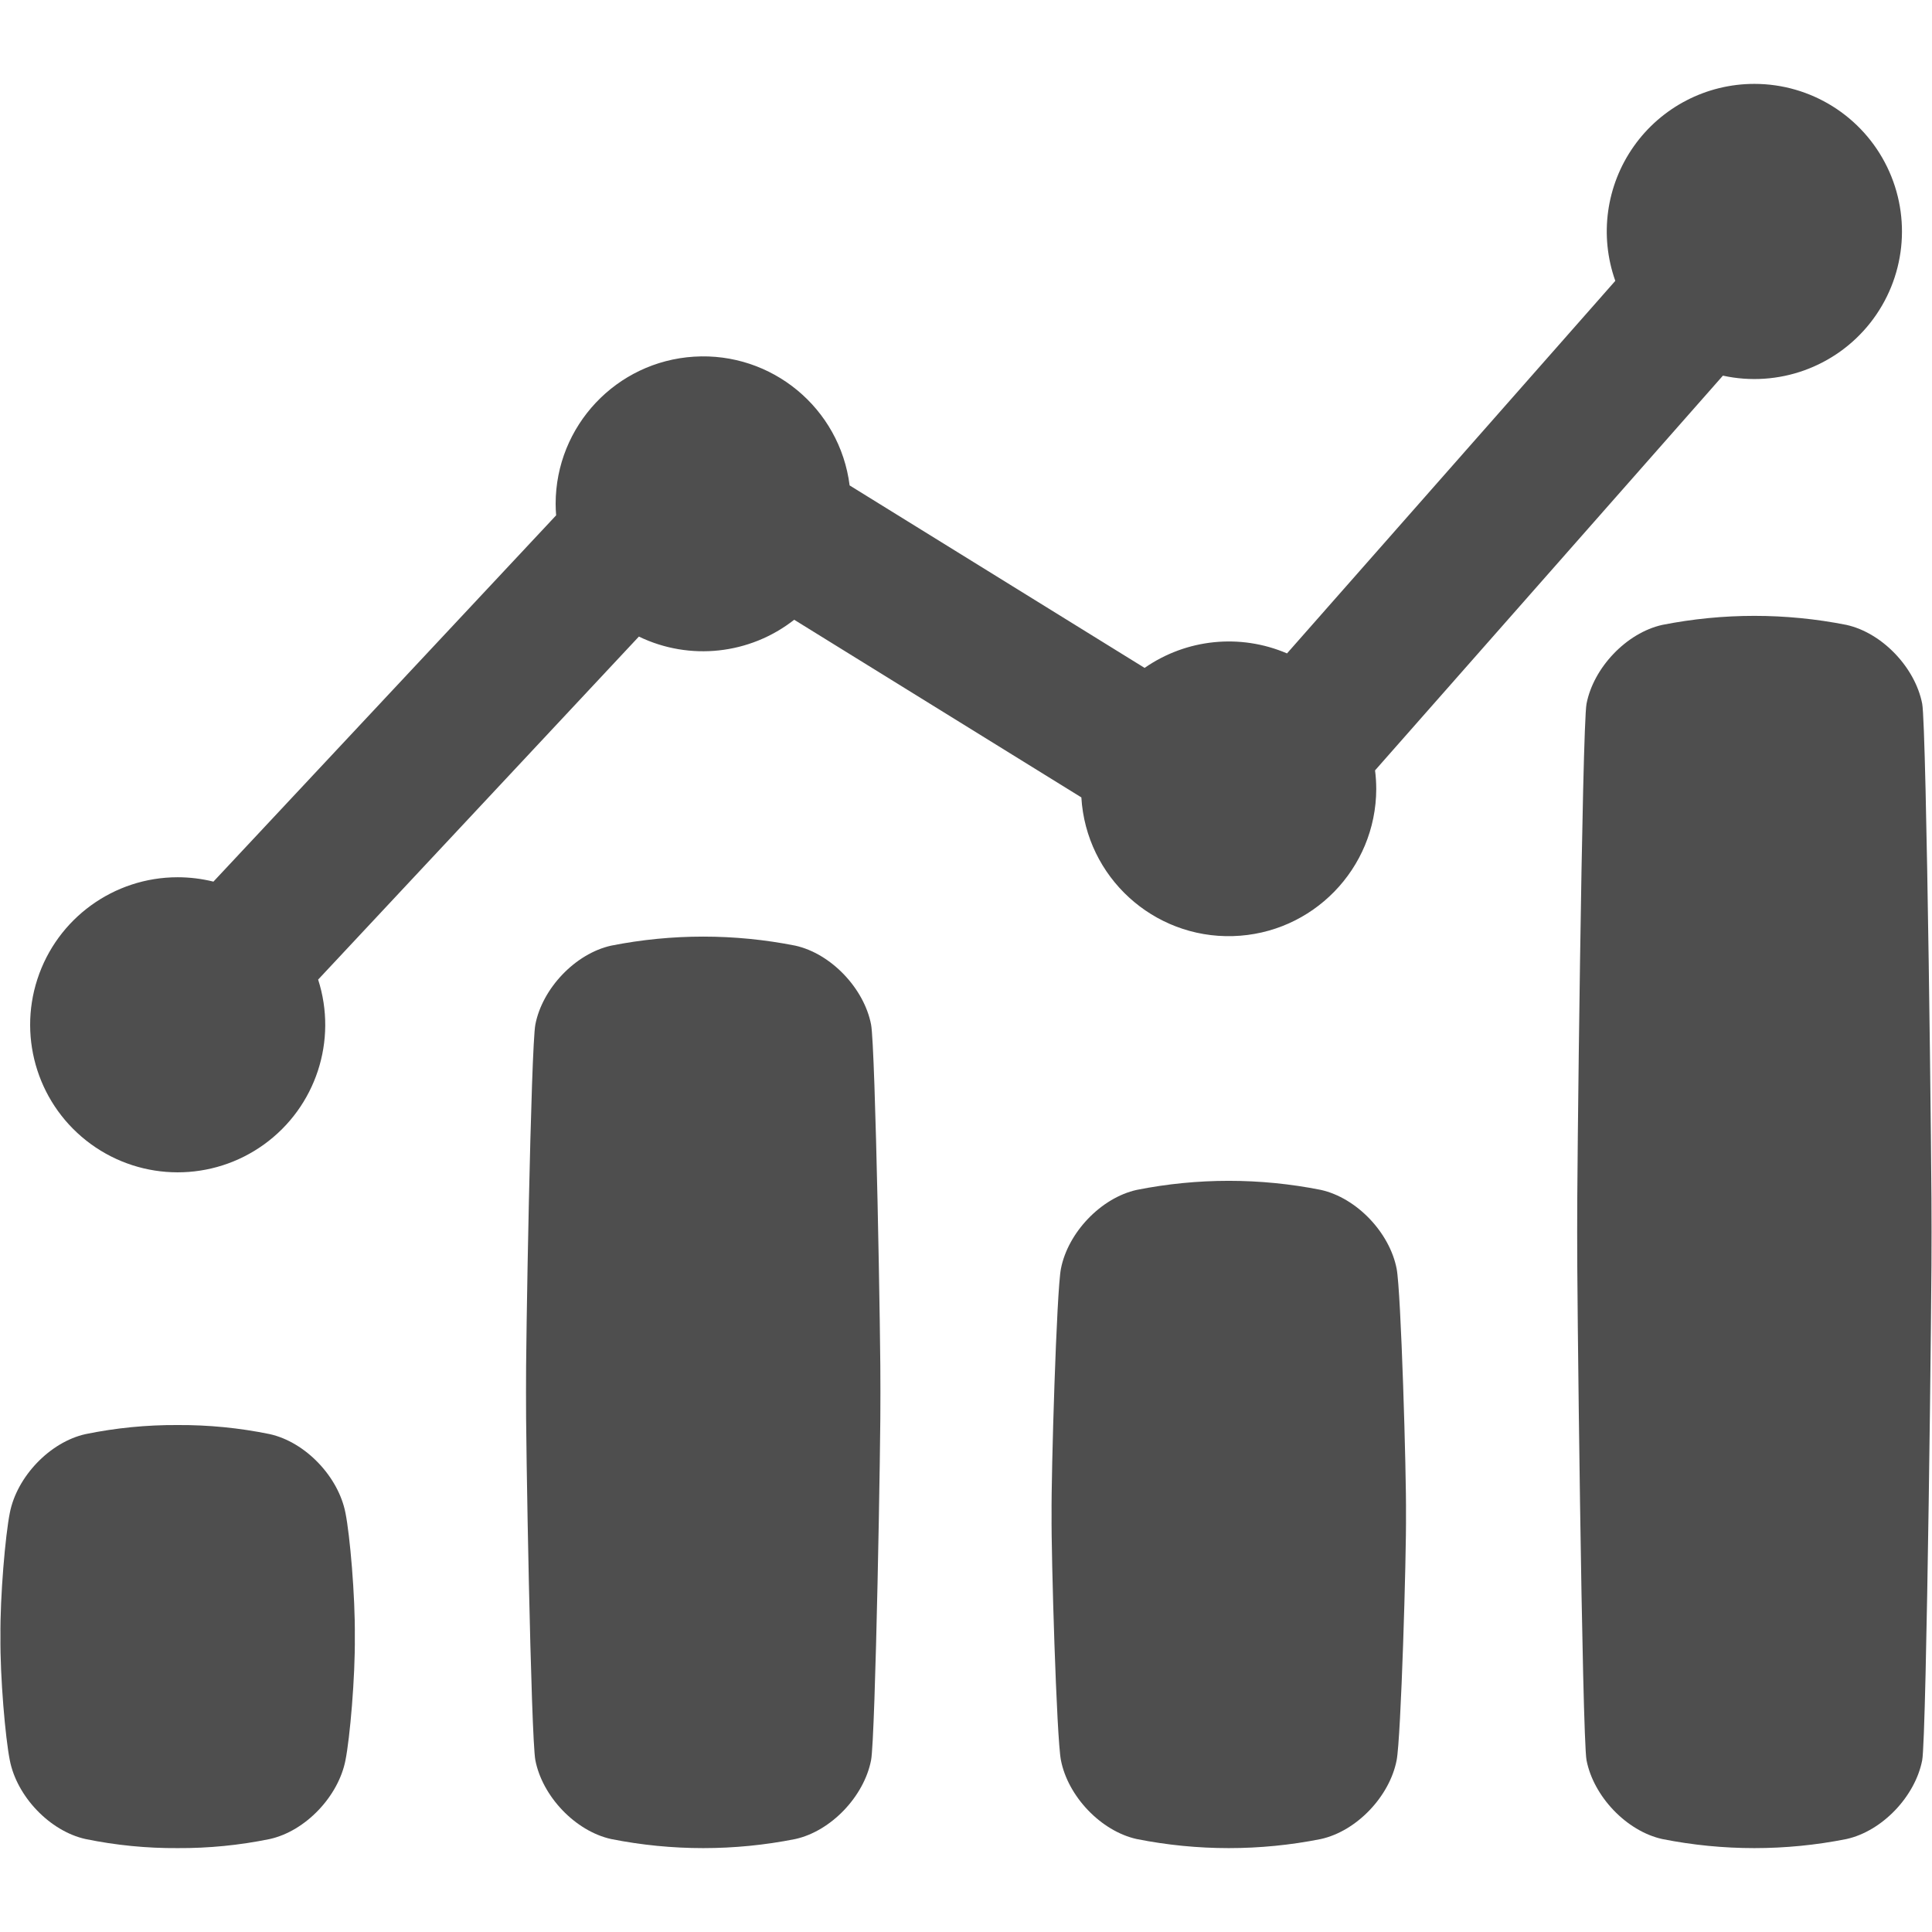
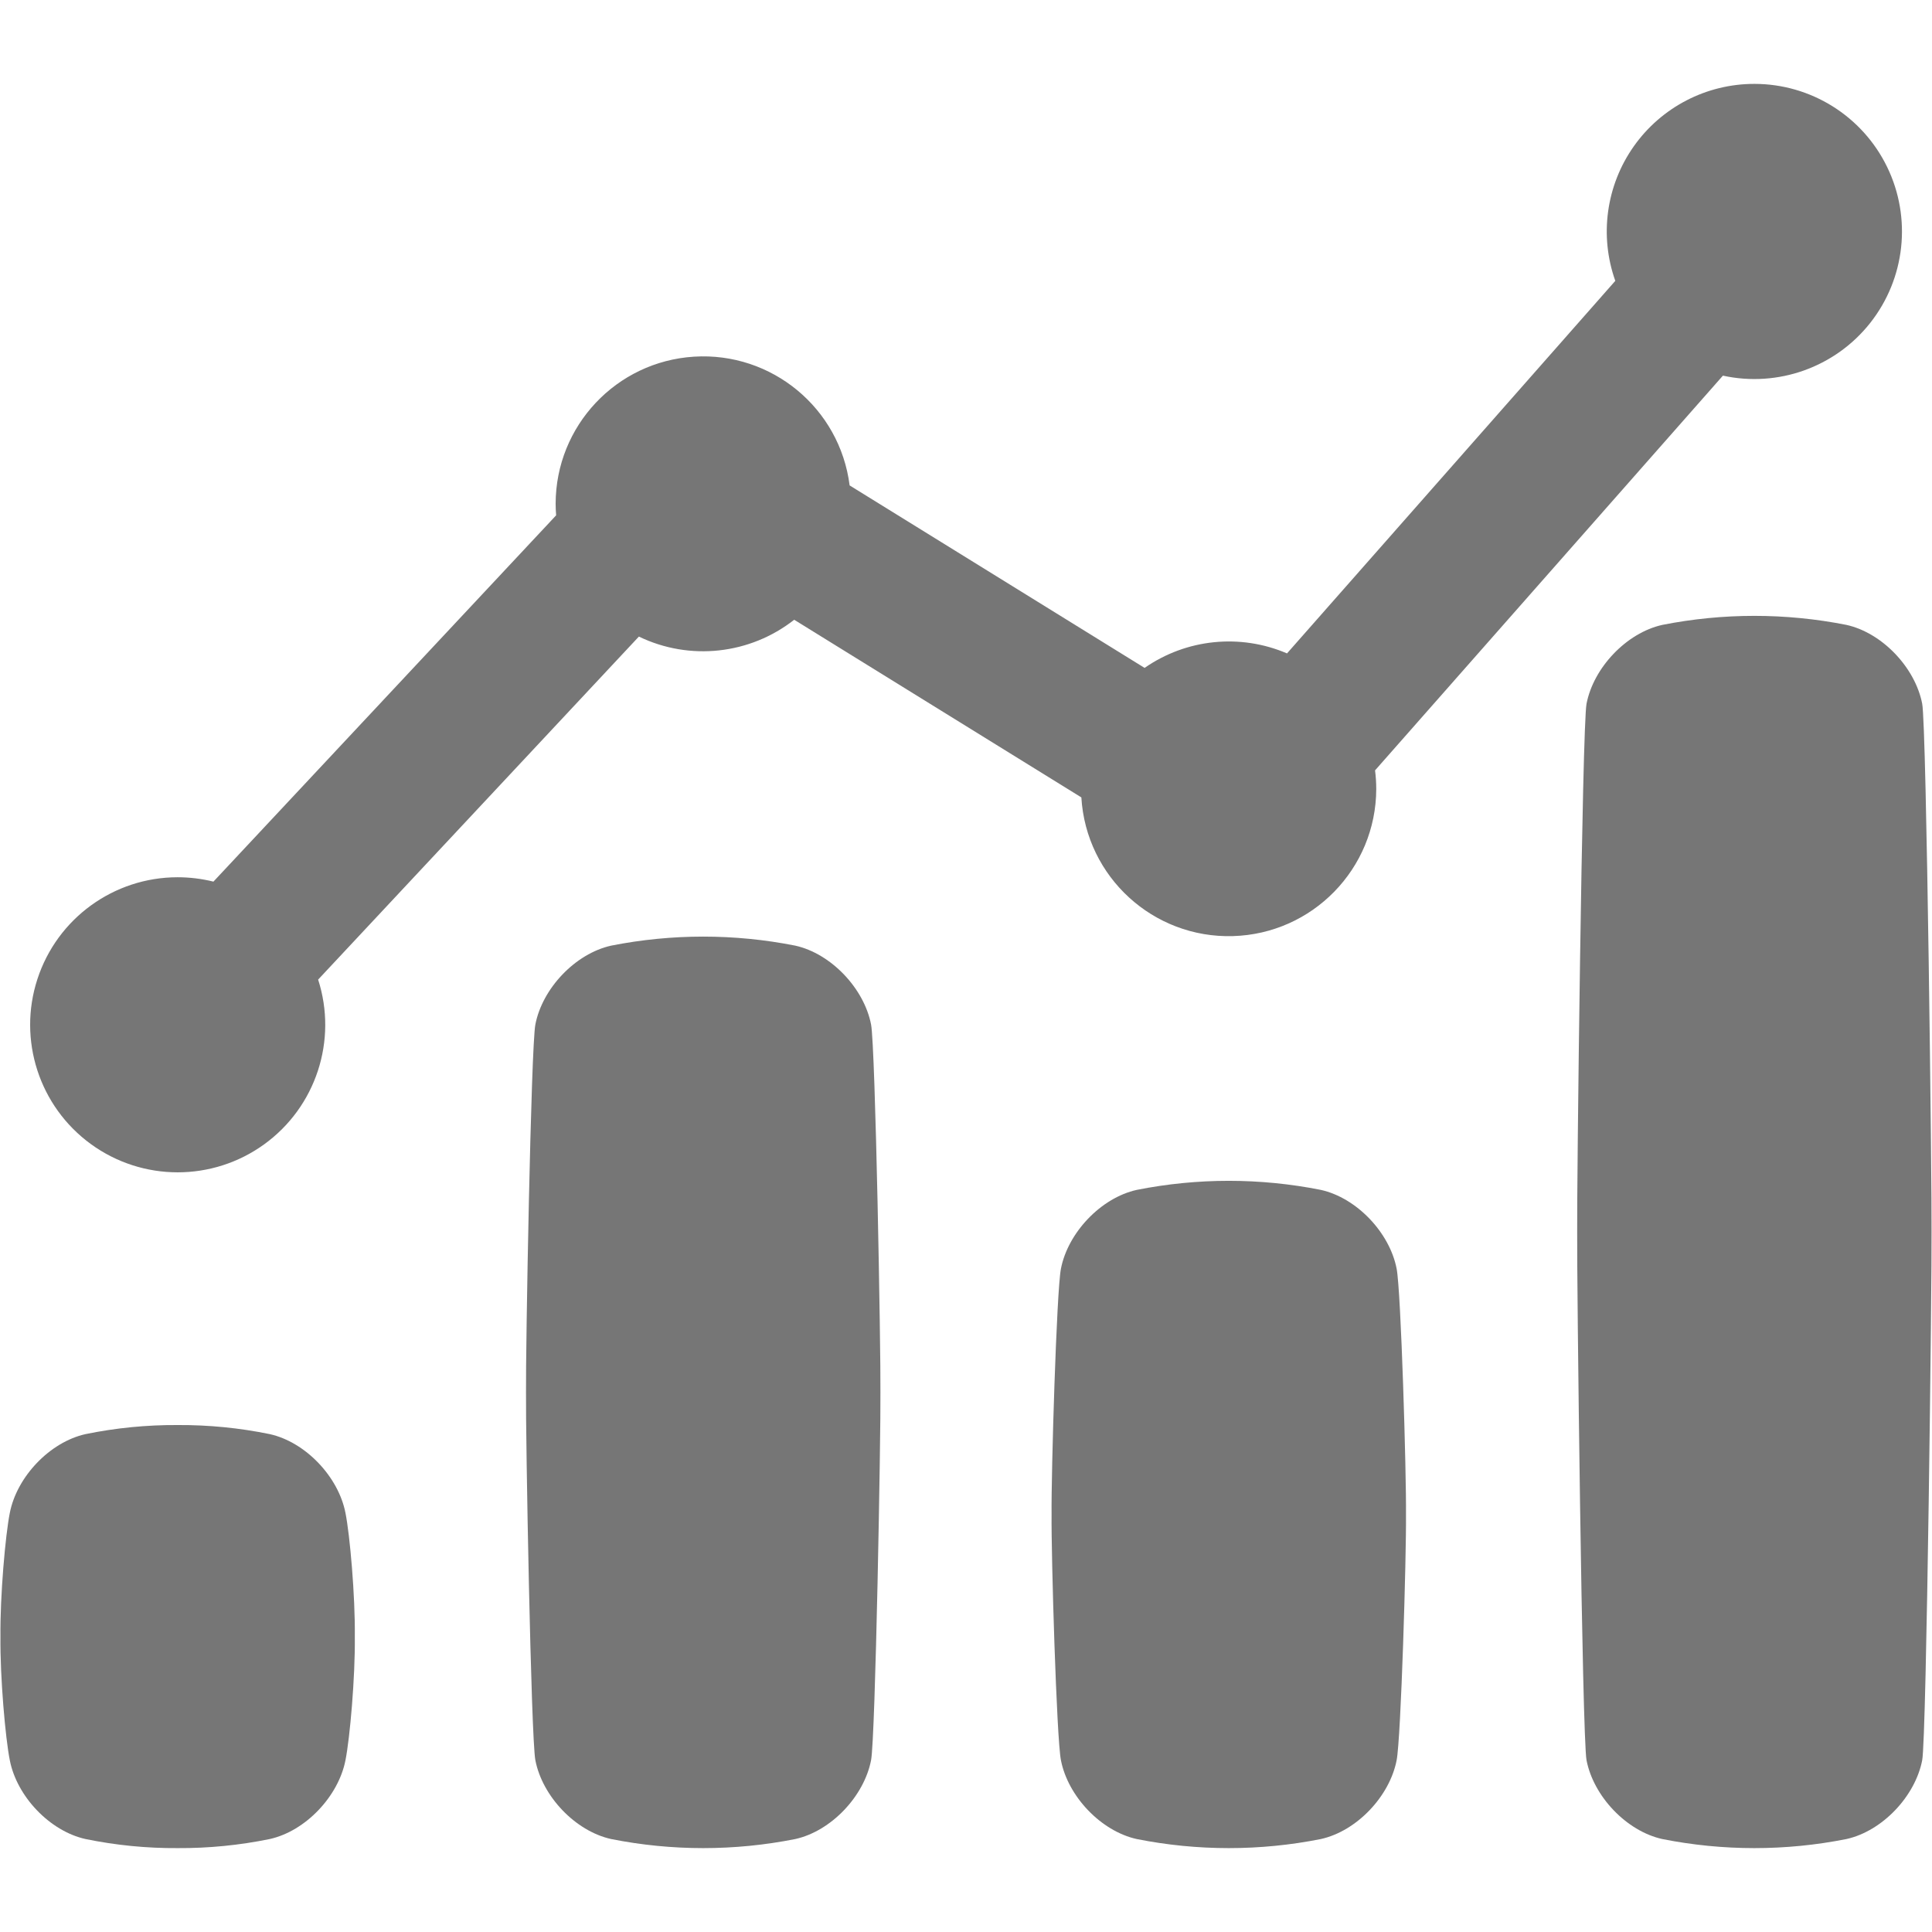
- <svg xmlns="http://www.w3.org/2000/svg" version="1.1" width="512" height="512" x="0" y="0" viewBox="0 0 512 512" style="enable-background:new 0 0 512 512" xml:space="preserve">
+ <svg xmlns="http://www.w3.org/2000/svg" version="1.1" width="512" height="512" x="0" y="0" viewBox="0 0 512 512" style="enable-background:new 0 0 512 512" xml:space="preserve" class="">
  <g>
    <g data-name="Layer 9">
-       <path d="M2.6 466.49c1.85 9.55 10.57 18.78 20.09 20.88a117.57 117.57 0 0 0 24.38 2.4 118.39 118.39 0 0 0 24.39-2.4C81 485.27 89.7 476 91.55 466.49c1.17-5.82 2.6-22 2.48-32.78.12-10.73-1.31-27-2.48-32.77-1.85-9.55-10.55-18.78-20.09-20.89a118.39 118.39 0 0 0-24.39-2.4 118.27 118.27 0 0 0-24.38 2.4c-9.52 2.11-18.24 11.34-20.09 20.89C1.43 406.76 0 423 .12 433.71 0 444.45 1.43 460.67 2.6 466.49zM281.16 466.49c1.86 9.55 10.58 18.78 20.1 20.88a125 125 0 0 0 48.76 0c9.53-2.1 18.25-11.33 20.1-20.88 1.16-5.82 2.6-54.41 2.48-65.14.12-10.73-1.32-59.32-2.48-65.14-1.85-9.54-10.57-18.77-20.1-20.88a125 125 0 0 0-48.76 0c-9.52 2.11-18.24 11.34-20.1 20.88-1.16 5.82-2.6 54.41-2.48 65.14-.12 10.73 1.32 59.32 2.48 65.14zM141.88 466.49c1.85 9.55 10.57 18.78 20.1 20.88a125 125 0 0 0 48.76 0c9.52-2.1 18.24-11.33 20.1-20.88 1.16-5.82 2.6-86.77 2.48-97.5.12-10.73-1.32-91.68-2.48-97.5-1.86-9.55-10.58-18.78-20.1-20.89a125.54 125.54 0 0 0-48.76 0c-9.53 2.11-18.25 11.34-20.1 20.89-1.16 5.82-2.6 86.77-2.48 97.5-.12 10.73 1.32 91.68 2.48 97.5zM420.45 466.49c1.85 9.55 10.57 18.78 20.09 20.88a125.08 125.08 0 0 0 48.77 0c9.52-2.1 18.24-11.33 20.09-20.88 1.17-5.82 2.6-129.29 2.48-140 .12-10.73-1.31-134.2-2.48-140-1.85-9.55-10.57-18.78-20.09-20.89a125.59 125.59 0 0 0-48.77 0c-9.52 2.11-18.24 11.34-20.09 20.89-1.17 5.82-2.6 129.29-2.48 140-.12 10.71 1.31 134.18 2.48 140z" fill="#4e4e4e" opacity="1" data-original="#000000" />
-       <path d="M464.93 22.23a39.1 39.1 0 0 0-36.86 52.2l-87 98.73a39.1 39.1 0 0 0-37.74 3.84l-78.17-48.36a39.11 39.11 0 0 0-77.91 4.86c0 1 .05 2.06.13 3.07l-90.82 97.07a39.53 39.53 0 0 0-9.49-1.16 39.1 39.1 0 1 0 37.24 27.12l85-90.9a39.11 39.11 0 0 0 41.16-4.46l76.1 47.08a39.11 39.11 0 0 0 78.15-2.22 38.31 38.31 0 0 0-.32-4.94l92.19-104.61a39.11 39.11 0 1 0 8.34-77.32z" fill="#4e4e4e" opacity="1" data-original="#000000" />
+       <path d="M2.6 466.49c1.85 9.55 10.57 18.78 20.09 20.88a117.57 117.57 0 0 0 24.38 2.4 118.39 118.39 0 0 0 24.39-2.4C81 485.27 89.7 476 91.55 466.49c1.17-5.82 2.6-22 2.48-32.78.12-10.73-1.31-27-2.48-32.77-1.85-9.55-10.55-18.78-20.09-20.89a118.39 118.39 0 0 0-24.39-2.4 118.27 118.27 0 0 0-24.38 2.4c-9.52 2.11-18.24 11.34-20.09 20.89C1.43 406.76 0 423 .12 433.71 0 444.45 1.43 460.67 2.6 466.49zM281.16 466.49c1.86 9.55 10.58 18.78 20.1 20.88a125 125 0 0 0 48.76 0c9.53-2.1 18.25-11.33 20.1-20.88 1.16-5.82 2.6-54.41 2.48-65.14.12-10.73-1.32-59.32-2.48-65.14-1.85-9.54-10.57-18.77-20.1-20.88a125 125 0 0 0-48.76 0c-9.52 2.11-18.24 11.34-20.1 20.88-1.16 5.82-2.6 54.41-2.48 65.14-.12 10.73 1.32 59.32 2.48 65.14zM141.88 466.49c1.85 9.55 10.57 18.78 20.1 20.88a125 125 0 0 0 48.76 0c9.52-2.1 18.24-11.33 20.1-20.88 1.16-5.82 2.6-86.77 2.48-97.5.12-10.73-1.32-91.68-2.48-97.5-1.86-9.55-10.58-18.78-20.1-20.89a125.54 125.54 0 0 0-48.76 0c-9.53 2.11-18.25 11.34-20.1 20.89-1.16 5.82-2.6 86.77-2.48 97.5-.12 10.73 1.32 91.68 2.48 97.5zM420.45 466.49c1.85 9.55 10.57 18.78 20.09 20.88a125.08 125.08 0 0 0 48.77 0c9.52-2.1 18.24-11.33 20.09-20.88 1.17-5.82 2.6-129.29 2.48-140 .12-10.73-1.31-134.2-2.48-140-1.85-9.55-10.57-18.78-20.09-20.89a125.59 125.59 0 0 0-48.77 0c-9.52 2.11-18.24 11.34-20.09 20.89-1.17 5.82-2.6 129.29-2.48 140-.12 10.71 1.31 134.18 2.48 140z" fill="#767676" opacity="1" data-original="#000000" class="" />
+       <path d="M464.93 22.23a39.1 39.1 0 0 0-36.86 52.2l-87 98.73a39.1 39.1 0 0 0-37.74 3.84l-78.17-48.36a39.11 39.11 0 0 0-77.91 4.86c0 1 .05 2.06.13 3.07l-90.82 97.07a39.53 39.53 0 0 0-9.49-1.16 39.1 39.1 0 1 0 37.24 27.12l85-90.9a39.11 39.11 0 0 0 41.16-4.46l76.1 47.08a39.11 39.11 0 0 0 78.15-2.22 38.31 38.31 0 0 0-.32-4.94l92.19-104.61a39.11 39.11 0 1 0 8.34-77.32z" fill="#767676" opacity="1" data-original="#000000" class="" />
    </g>
  </g>
</svg>
